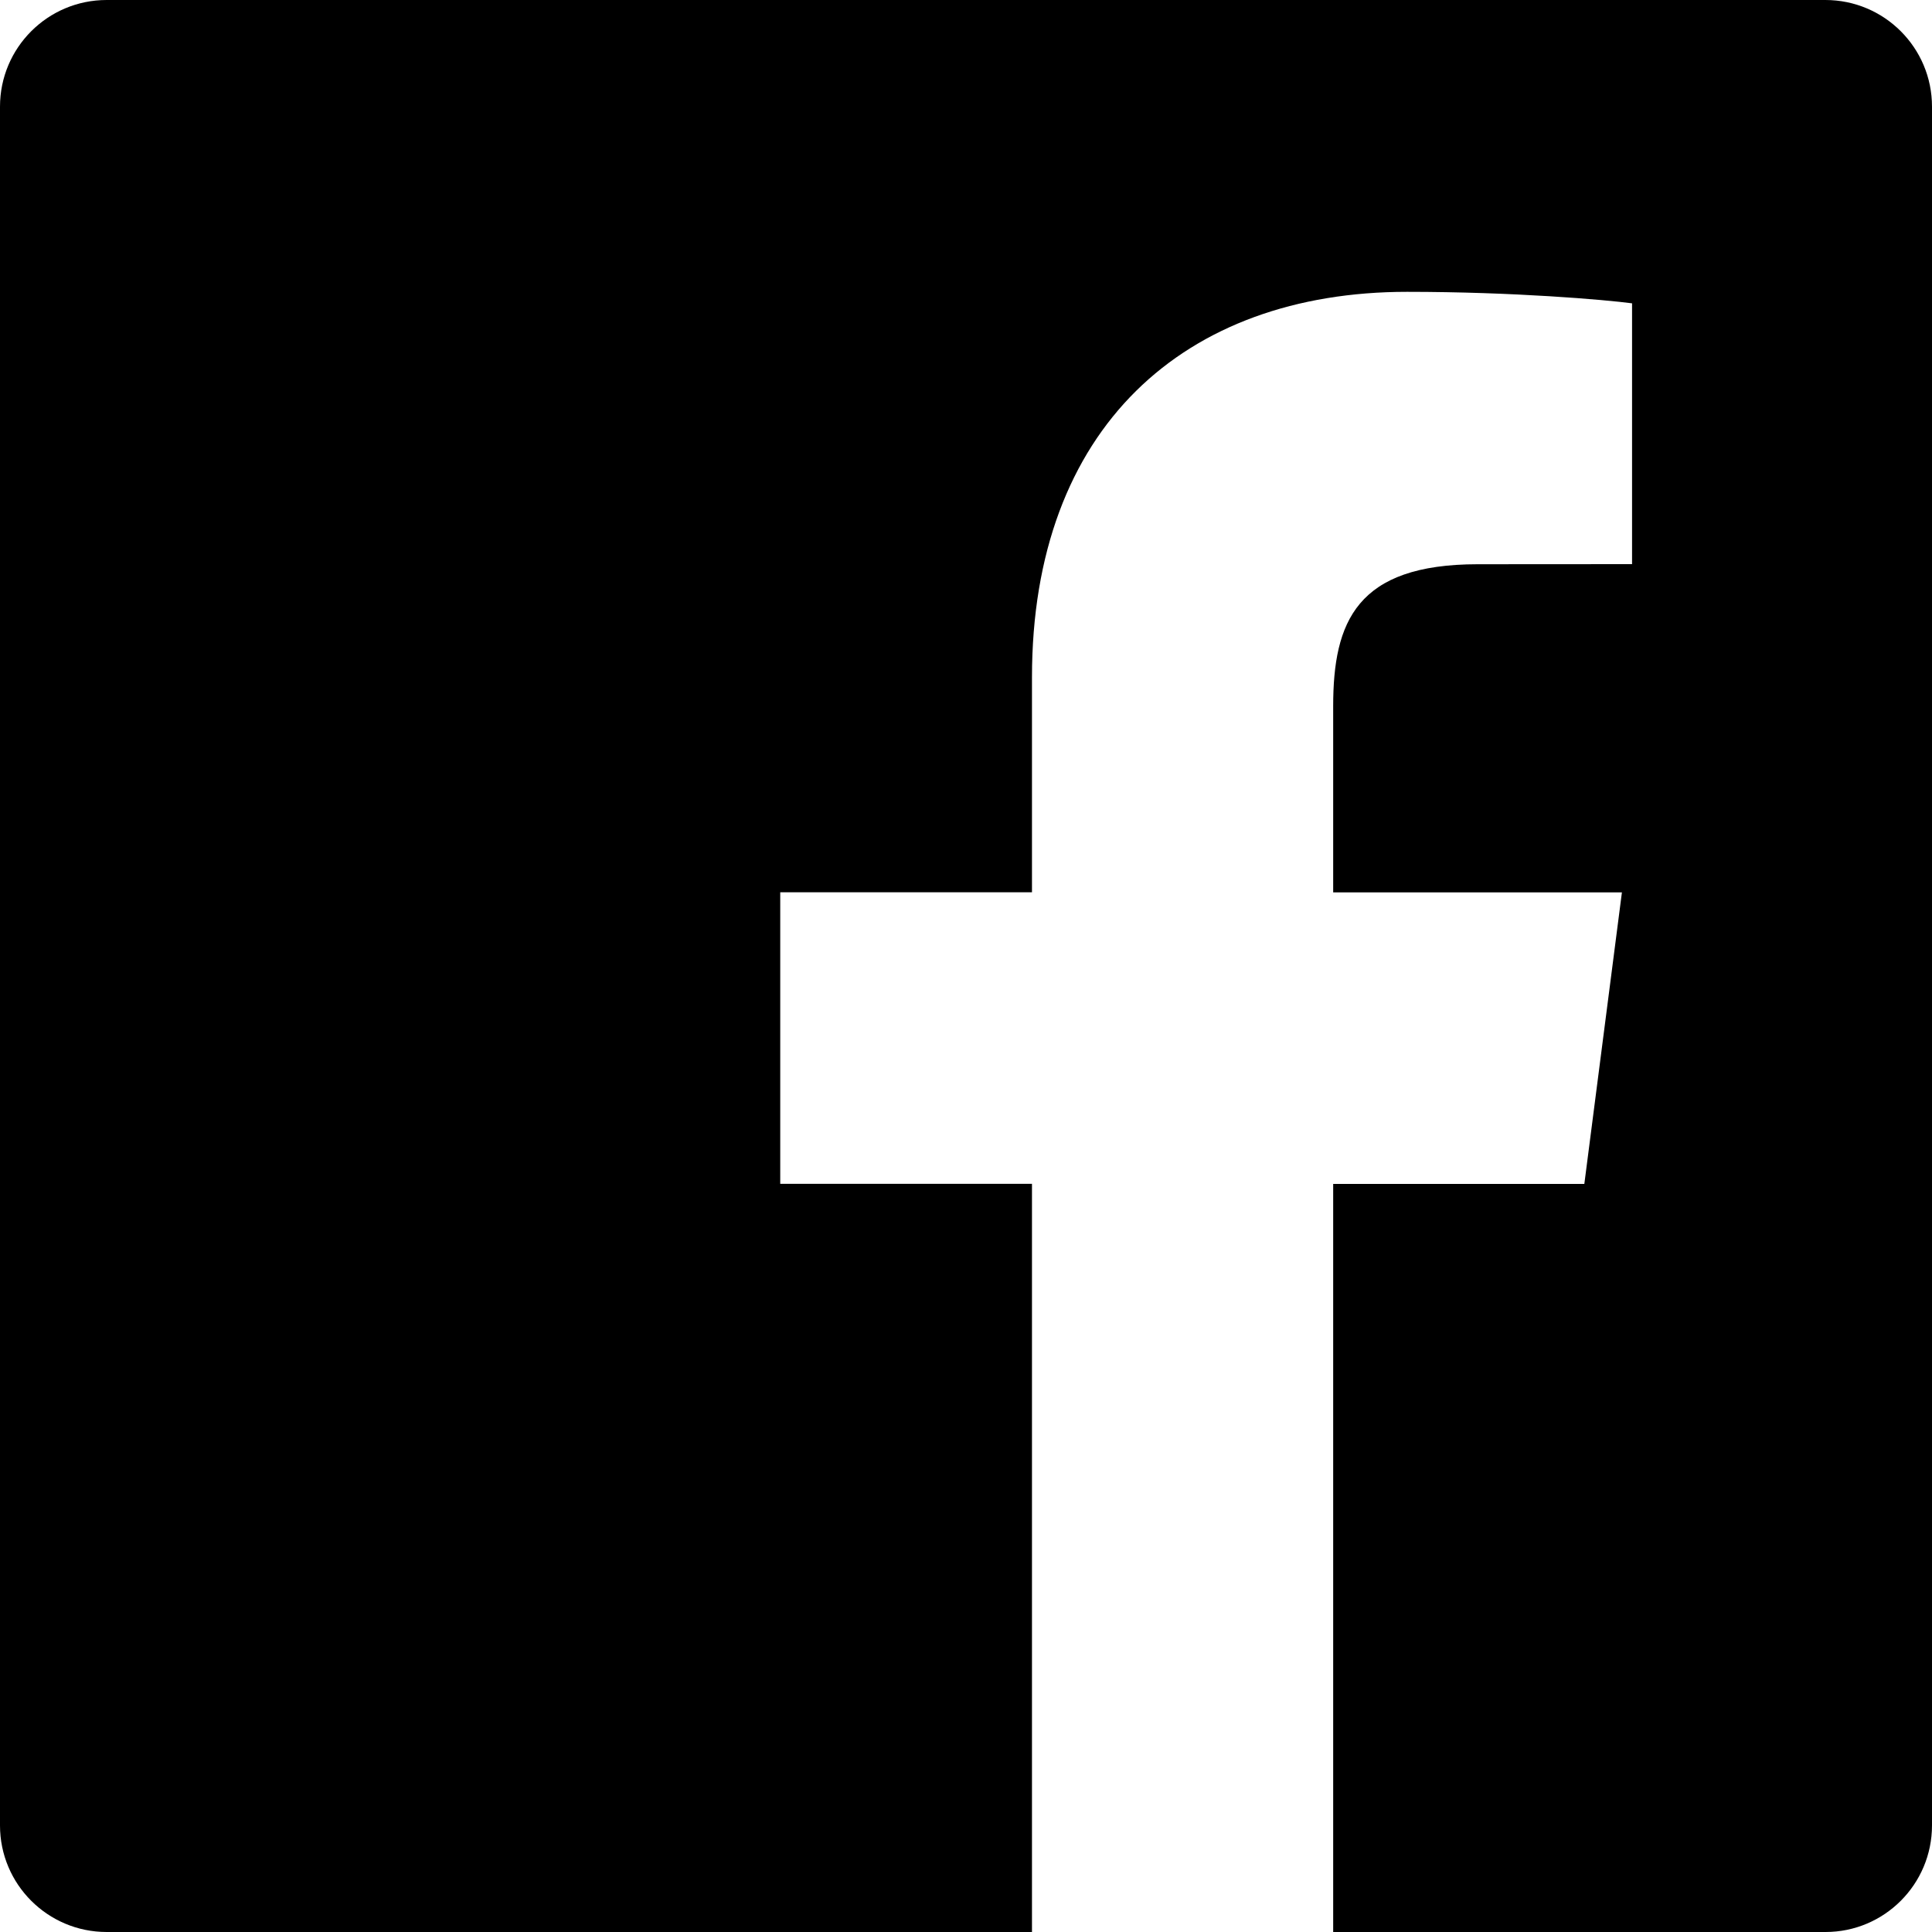
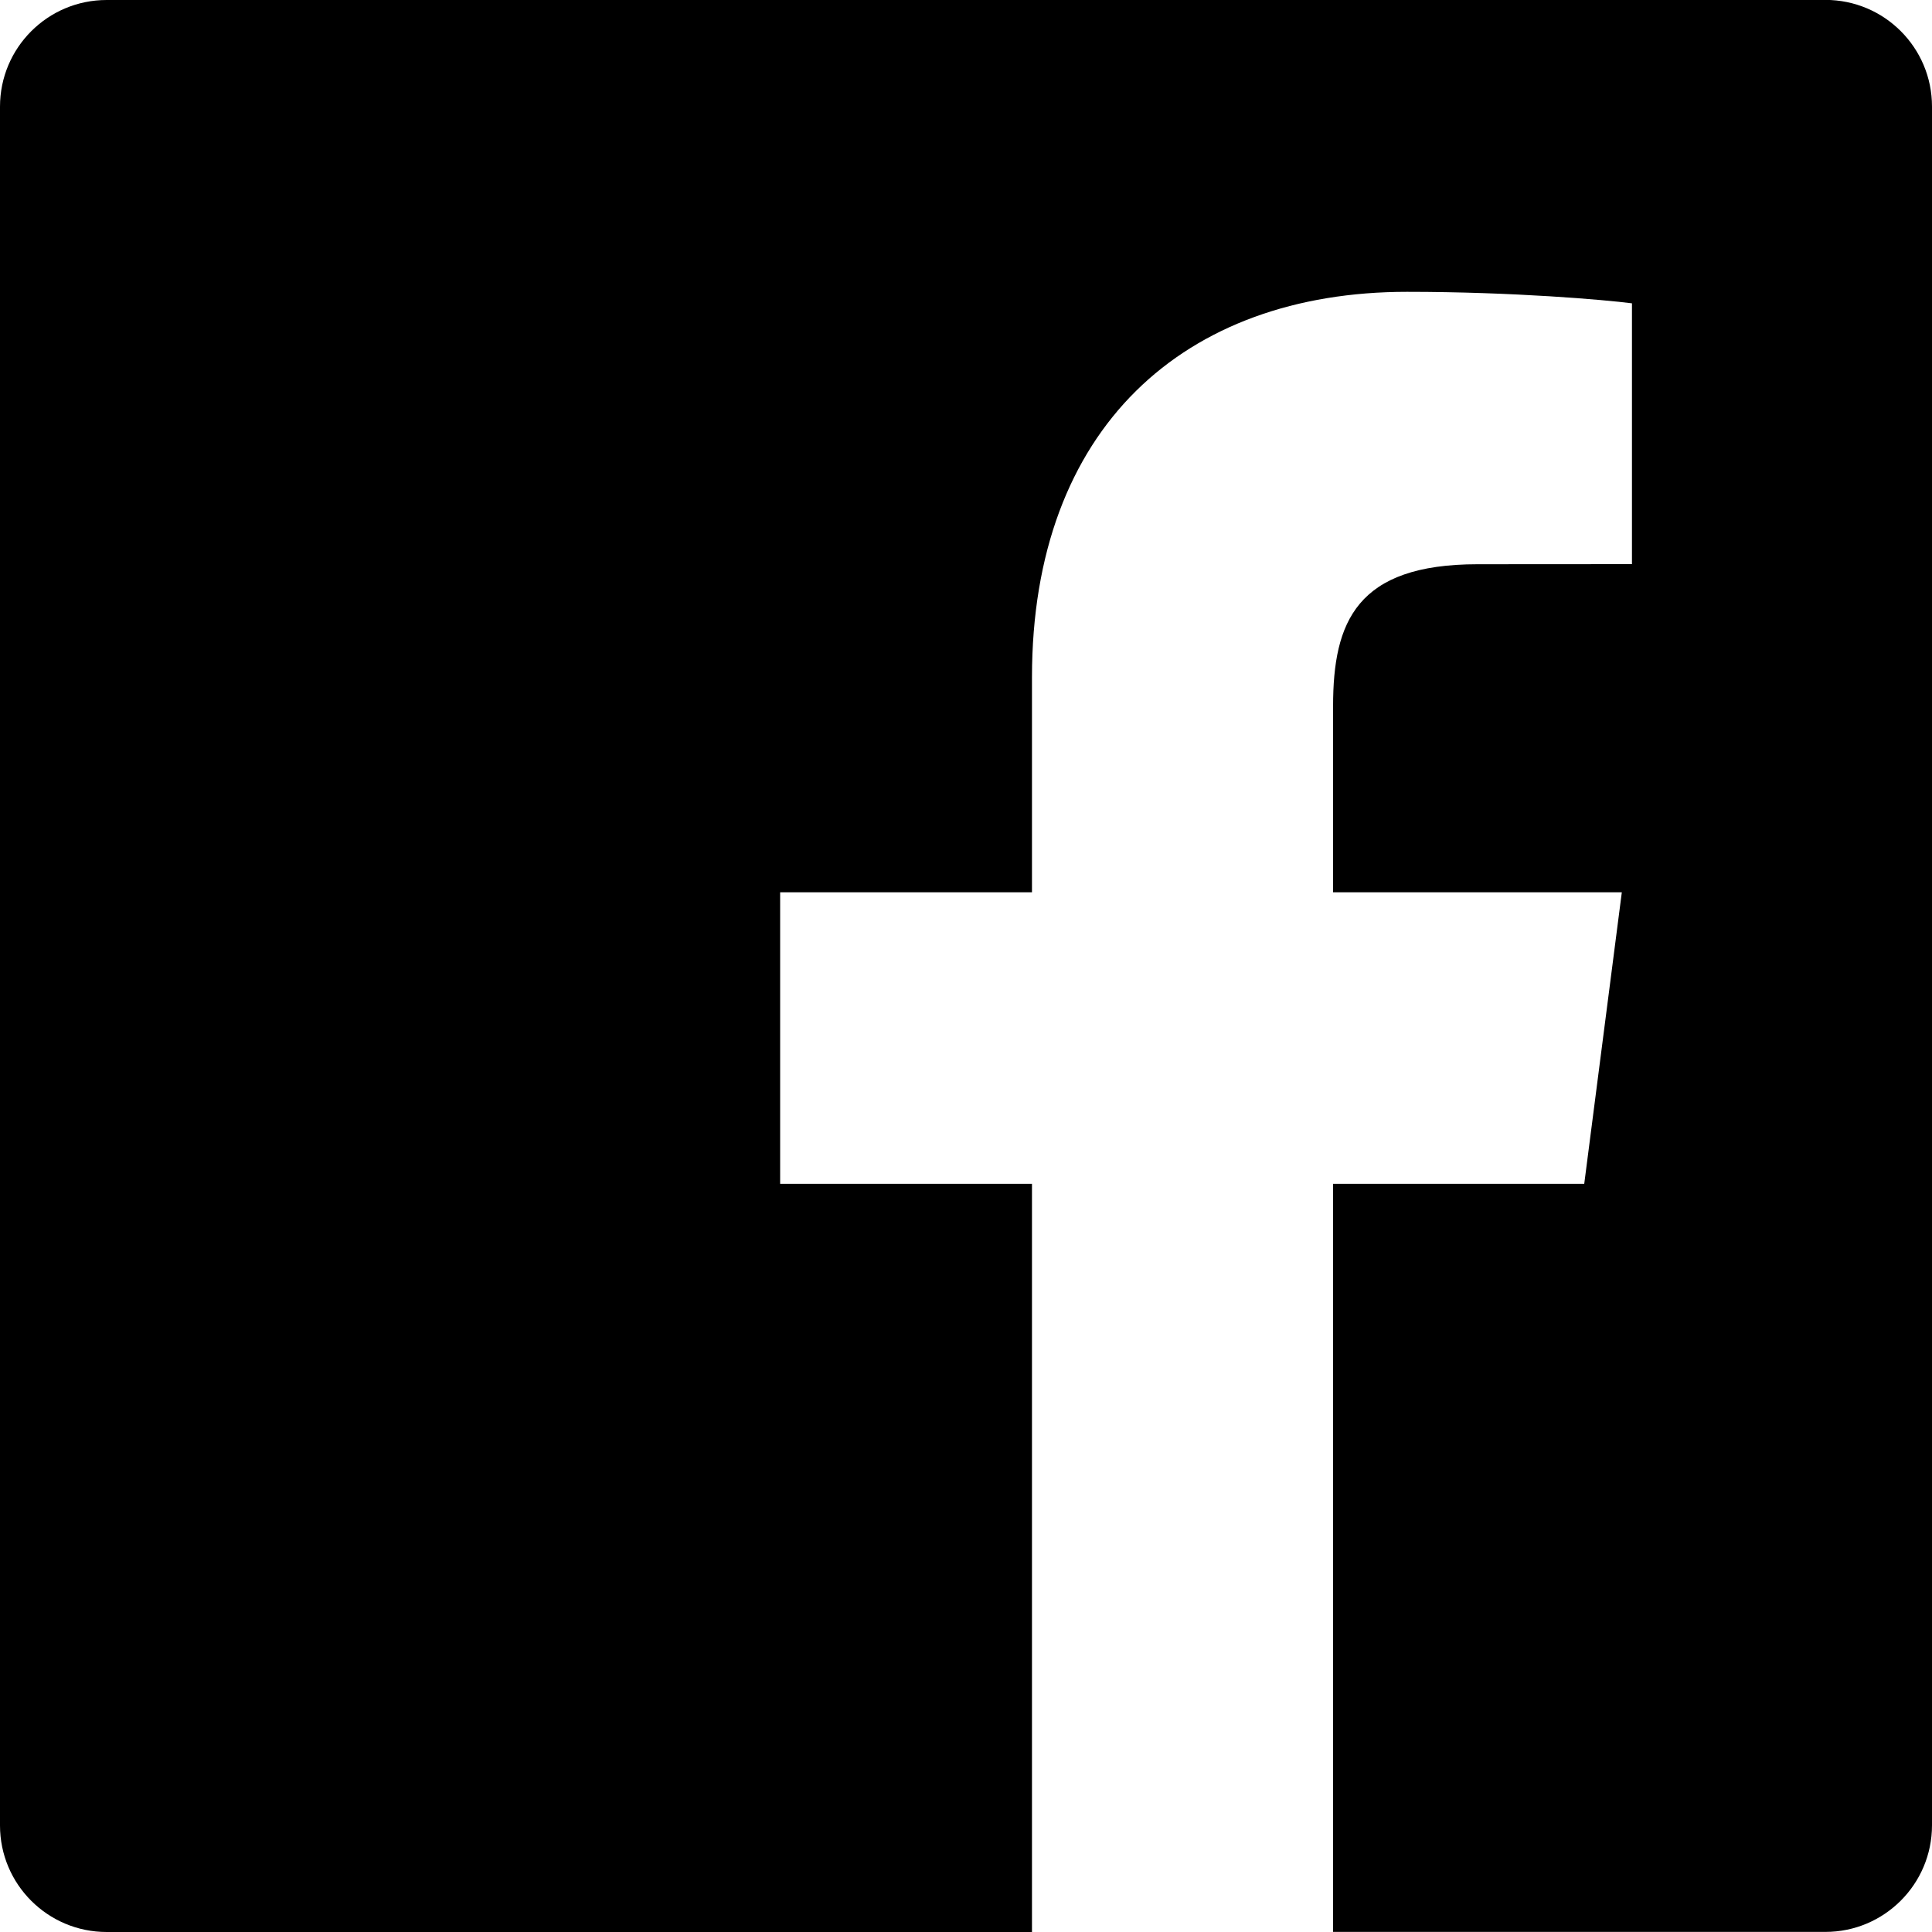
- <svg xmlns="http://www.w3.org/2000/svg" width="20" height="20" viewBox="0 0 20 20" fill="none">
-   <path d="M18.896 0H1.104C0.494 0 0 0.494 0 1.104V18.897C0 19.506 0.494 20 1.104 20H10.683V12.255H8.077V9.237H10.683V7.011C10.683 4.428 12.261 3.021 14.566 3.021C15.67 3.021 16.618 3.103 16.895 3.14V5.84L15.297 5.841C14.043 5.841 13.801 6.437 13.801 7.31V9.238H16.79L16.401 12.256H13.801V20H18.898C19.506 20 20 19.506 20 18.896V1.104C20 0.494 19.506 0 18.896 0V0Z" fill="black" />
+ <svg xmlns="http://www.w3.org/2000/svg" fill="none" height="20" viewBox="0 0 20 20" width="20">
+   <path d="m18.896 0h-17.792c-.61 0-1.104.494-1.104 1.104v17.793c0 .609.494 1.103 1.104 1.103h9.579v-7.745h-2.607v-3.018h2.607v-2.226c0-2.583 1.577-3.99 3.882-3.99 1.104 0 2.053.083 2.329.119v2.7l-1.598.001c-1.253 0-1.496.596-1.496 1.469v1.927h2.989l-.389 3.018h-2.6v7.744h5.097c.608 0 1.103-.494 1.103-1.104v-17.792c0-.61-.494-1.104-1.104-1.104z" fill="#000" />
</svg>
